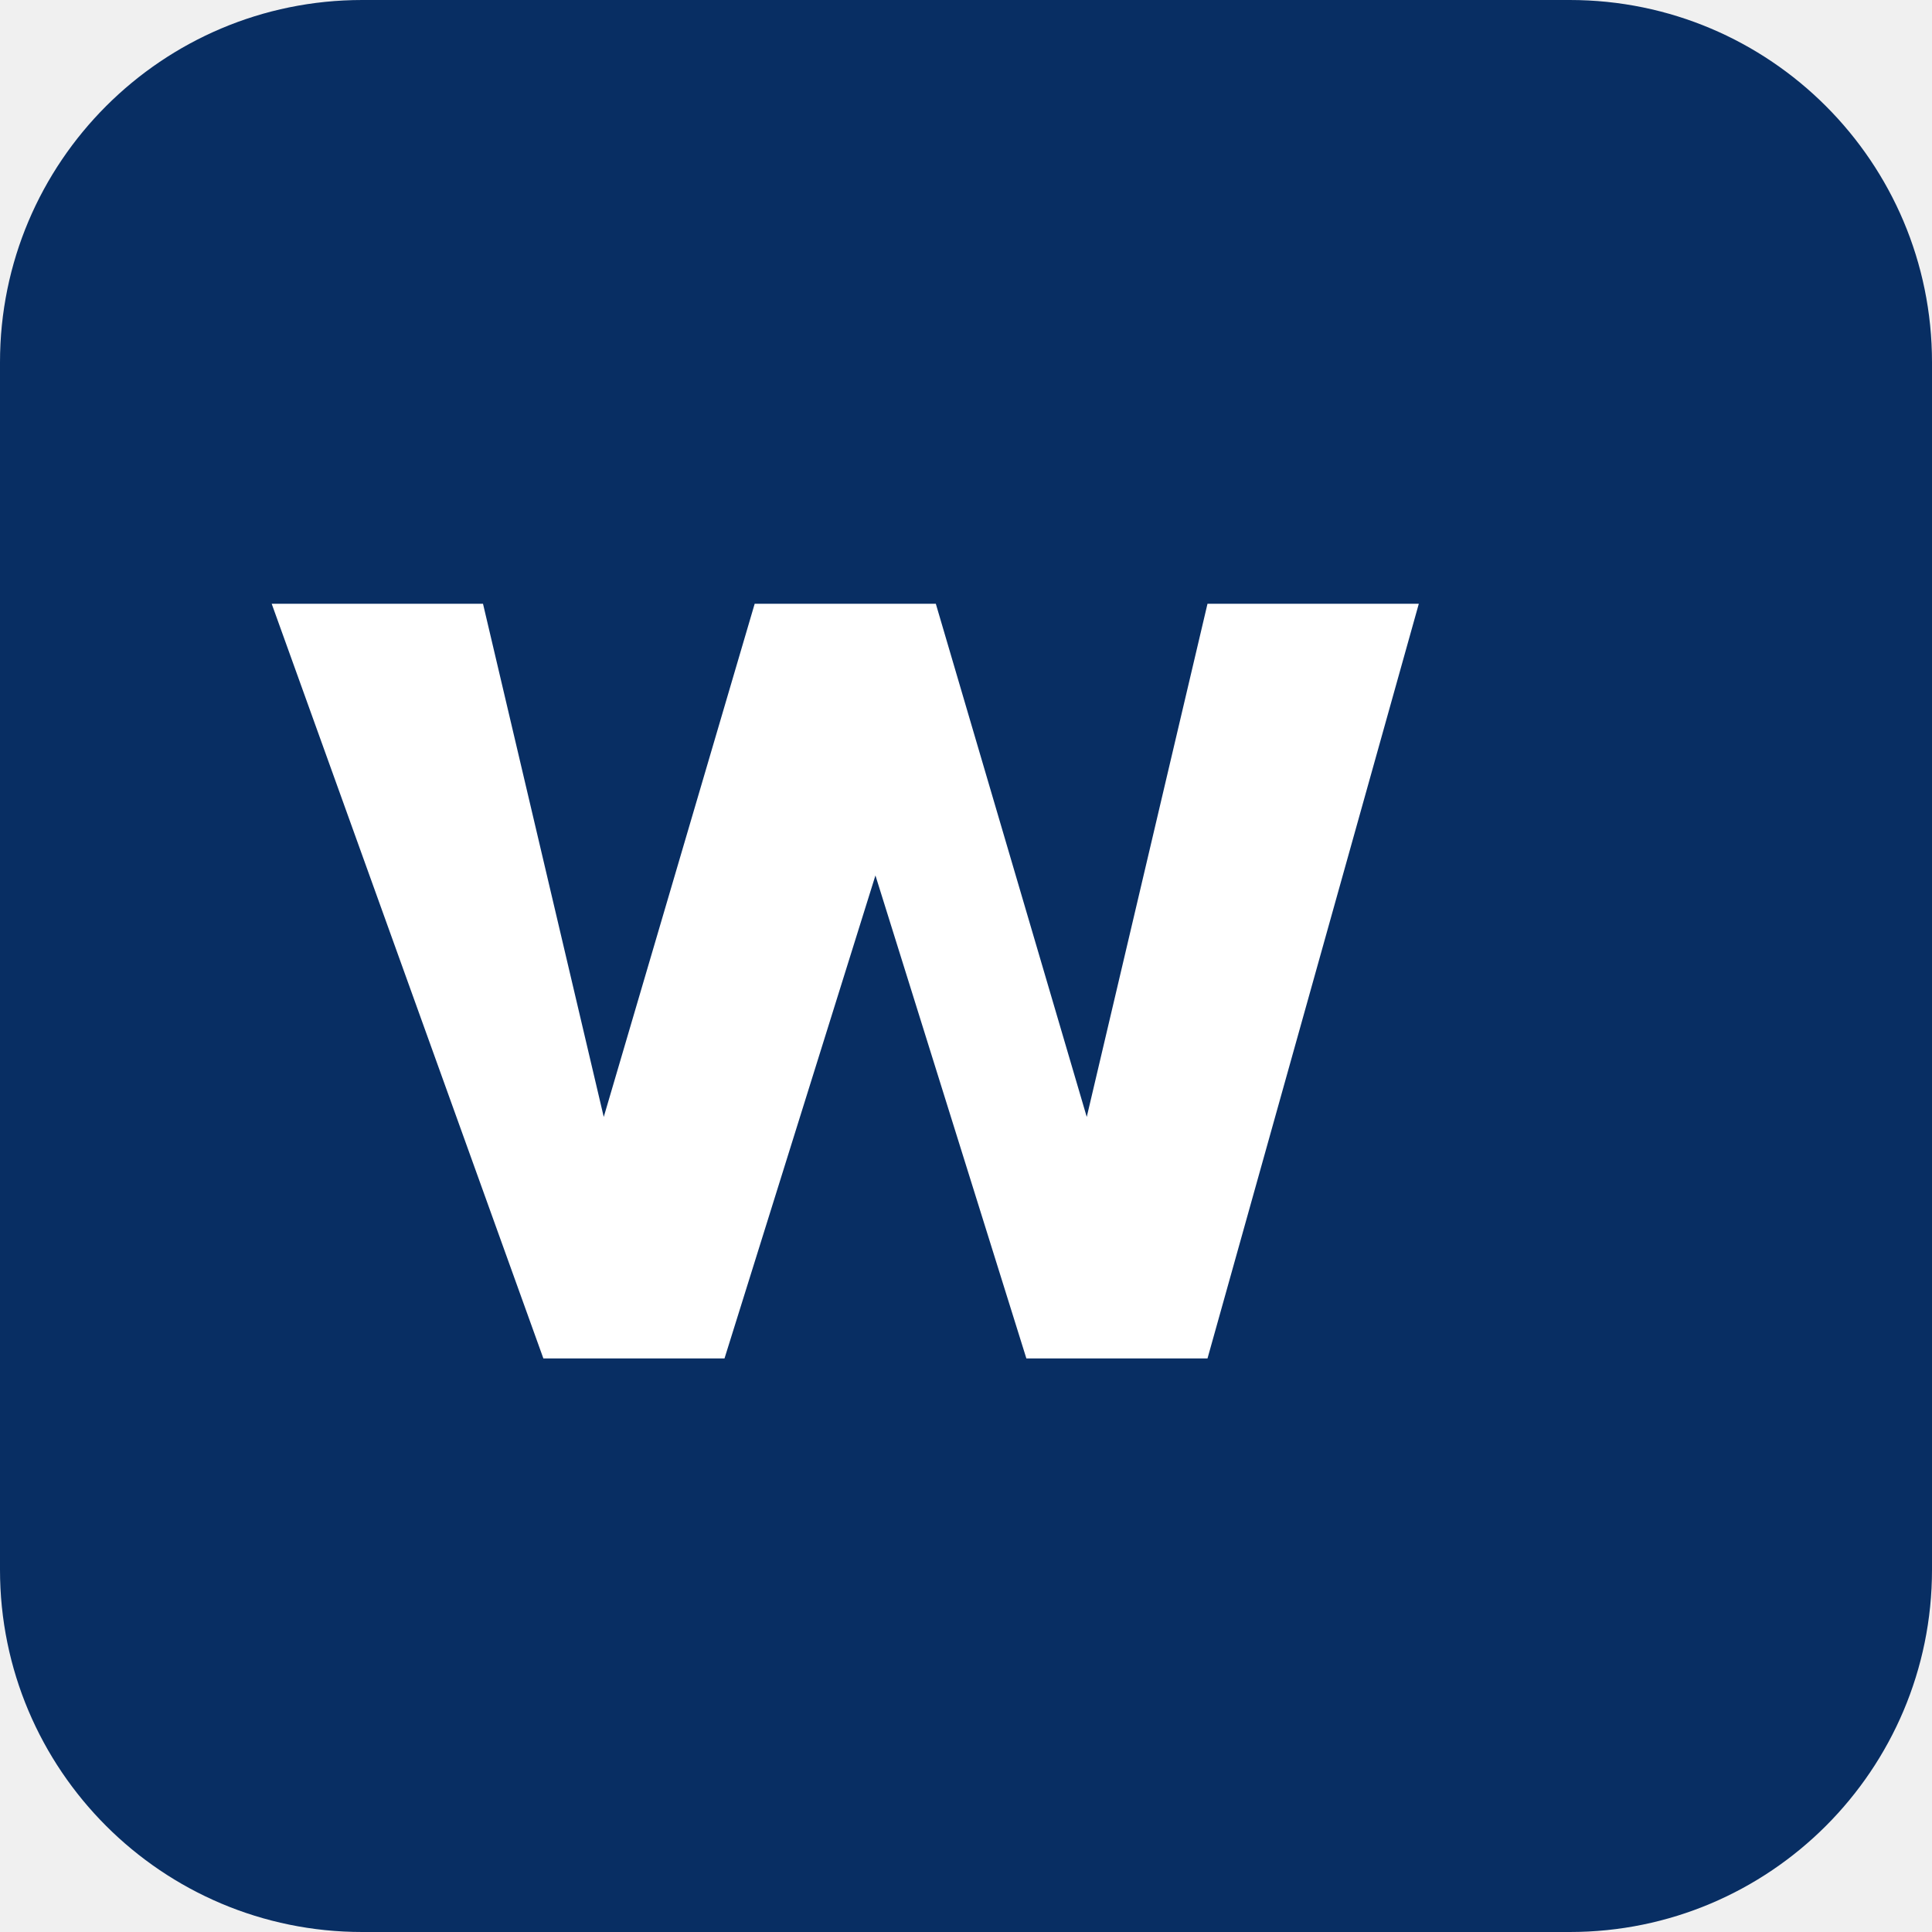
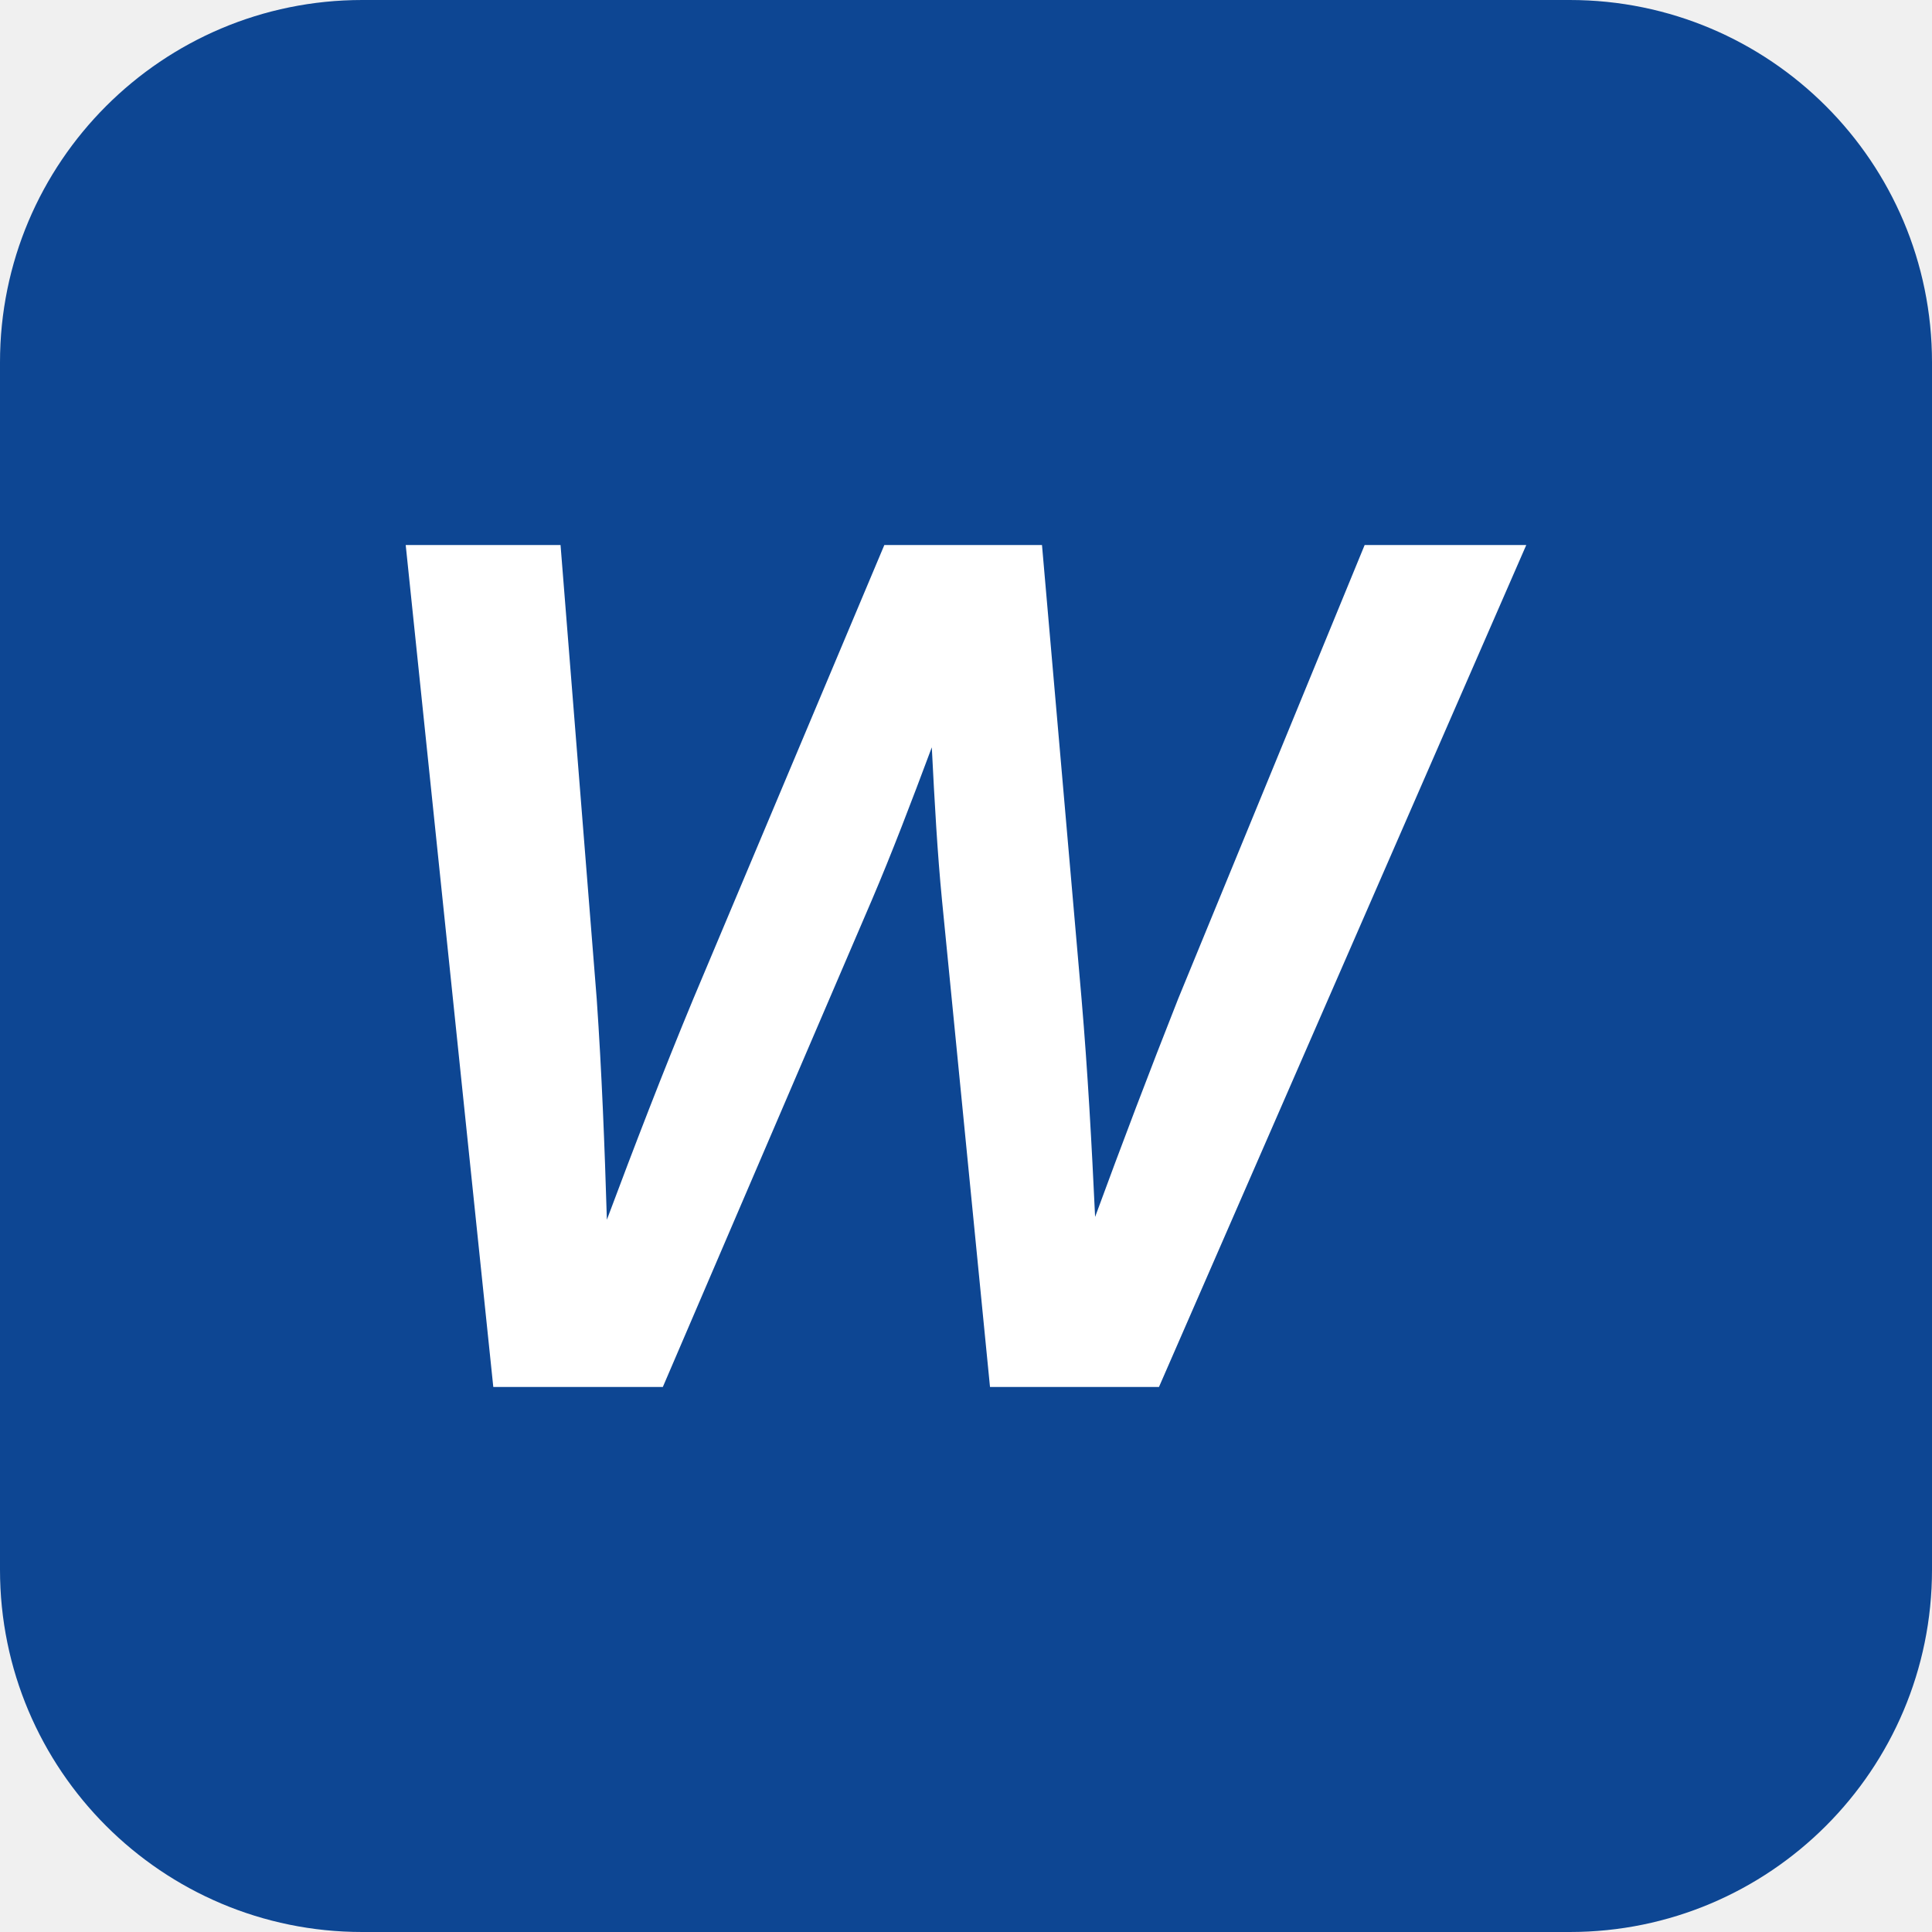
- <svg xmlns="http://www.w3.org/2000/svg" viewBox="0 0 64 64" role="img" aria-label="Wachwerk">
-   <rect width="64" height="64" rx="12" fill="#082e63" />
-   <path d="M9 20h7l4 17 5-17h6l5 17 4-17h7l-7 25h-6l-5-16-5 16h-6z" fill="#ffffff" />
+ <svg xmlns="http://www.w3.org/2000/svg" width="64" height="64" viewBox="0 0 64 64">
+   <rect width="64" height="64" rx="12.0" ry="12.0" fill="#0D4693" />
+   <path d="M327 0H627L997 862C1032 944 1066 1033 1103 1132C1108 1033 1113 944 1121 862L1206 0H1505L2155 1490H1869L1539 687C1488 558 1439 429 1392 301C1386 429 1379 558 1368 687L1298 1490H1019L681 687C627 557 577 427 528 296C524 427 519 557 510 687L446 1490H172Z" fill="#FFFFFF" transform="translate(10.220 45.946) scale(0.018719 -0.018719)" />
</svg>
